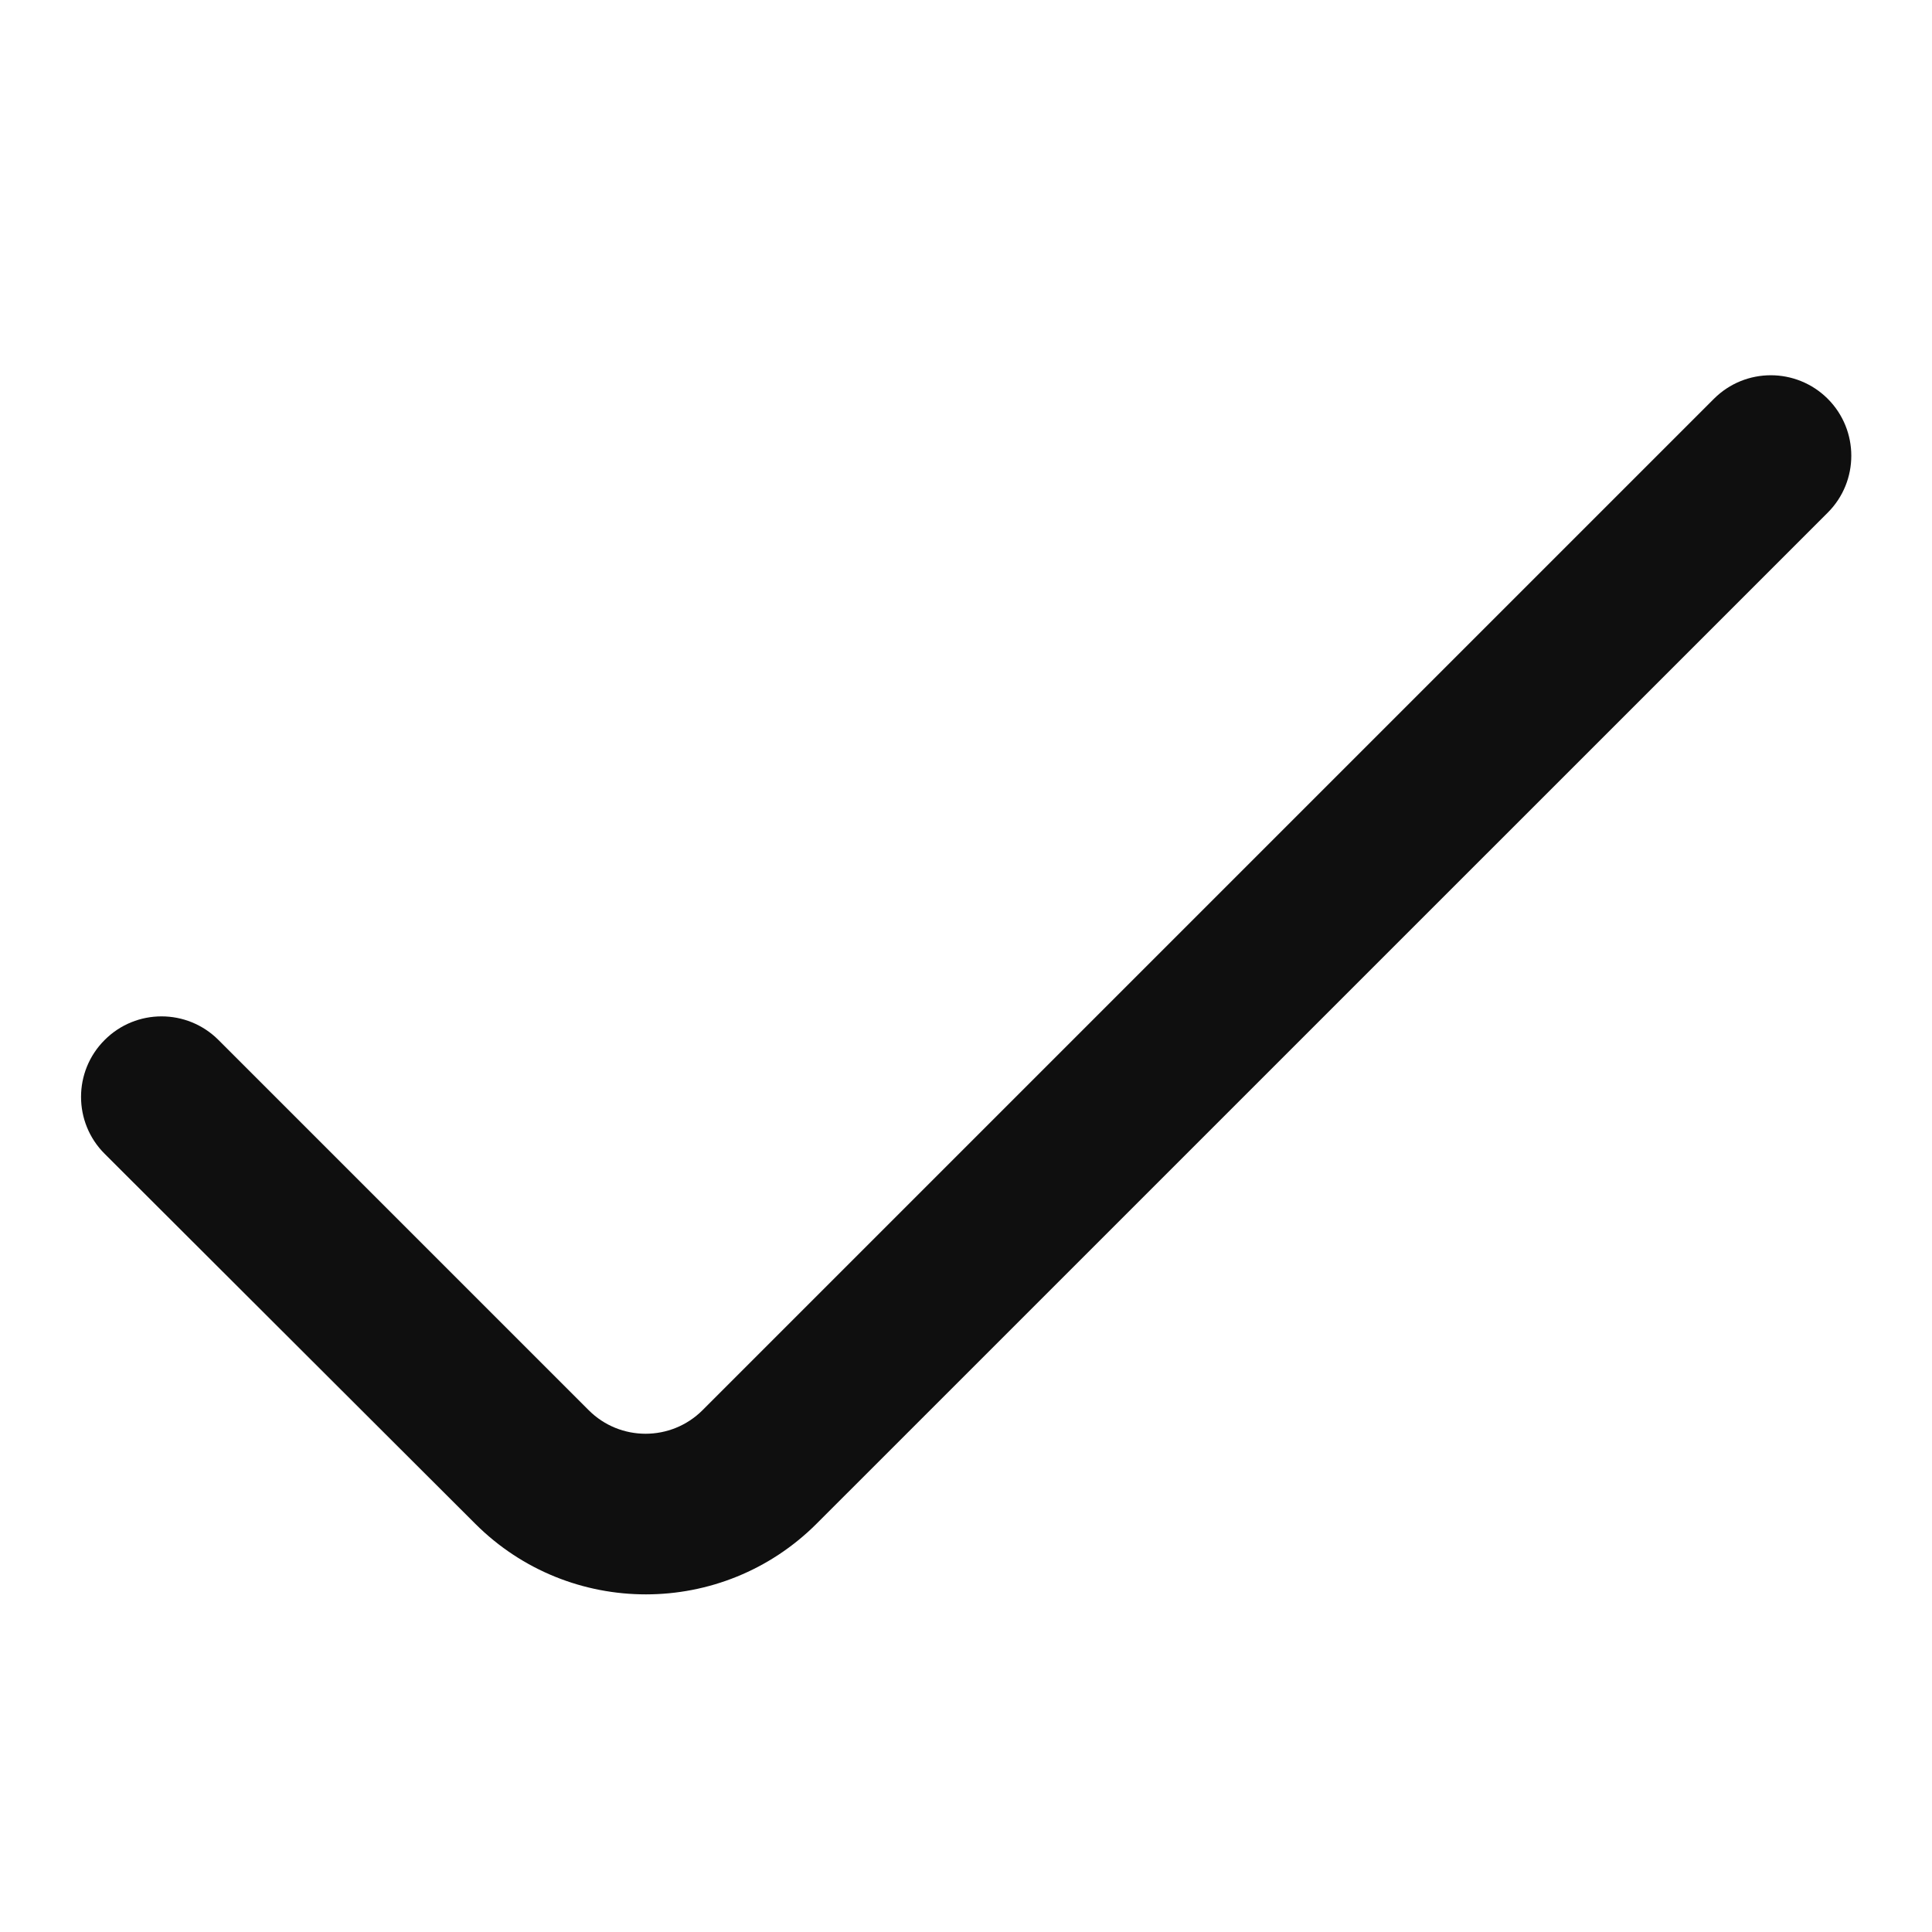
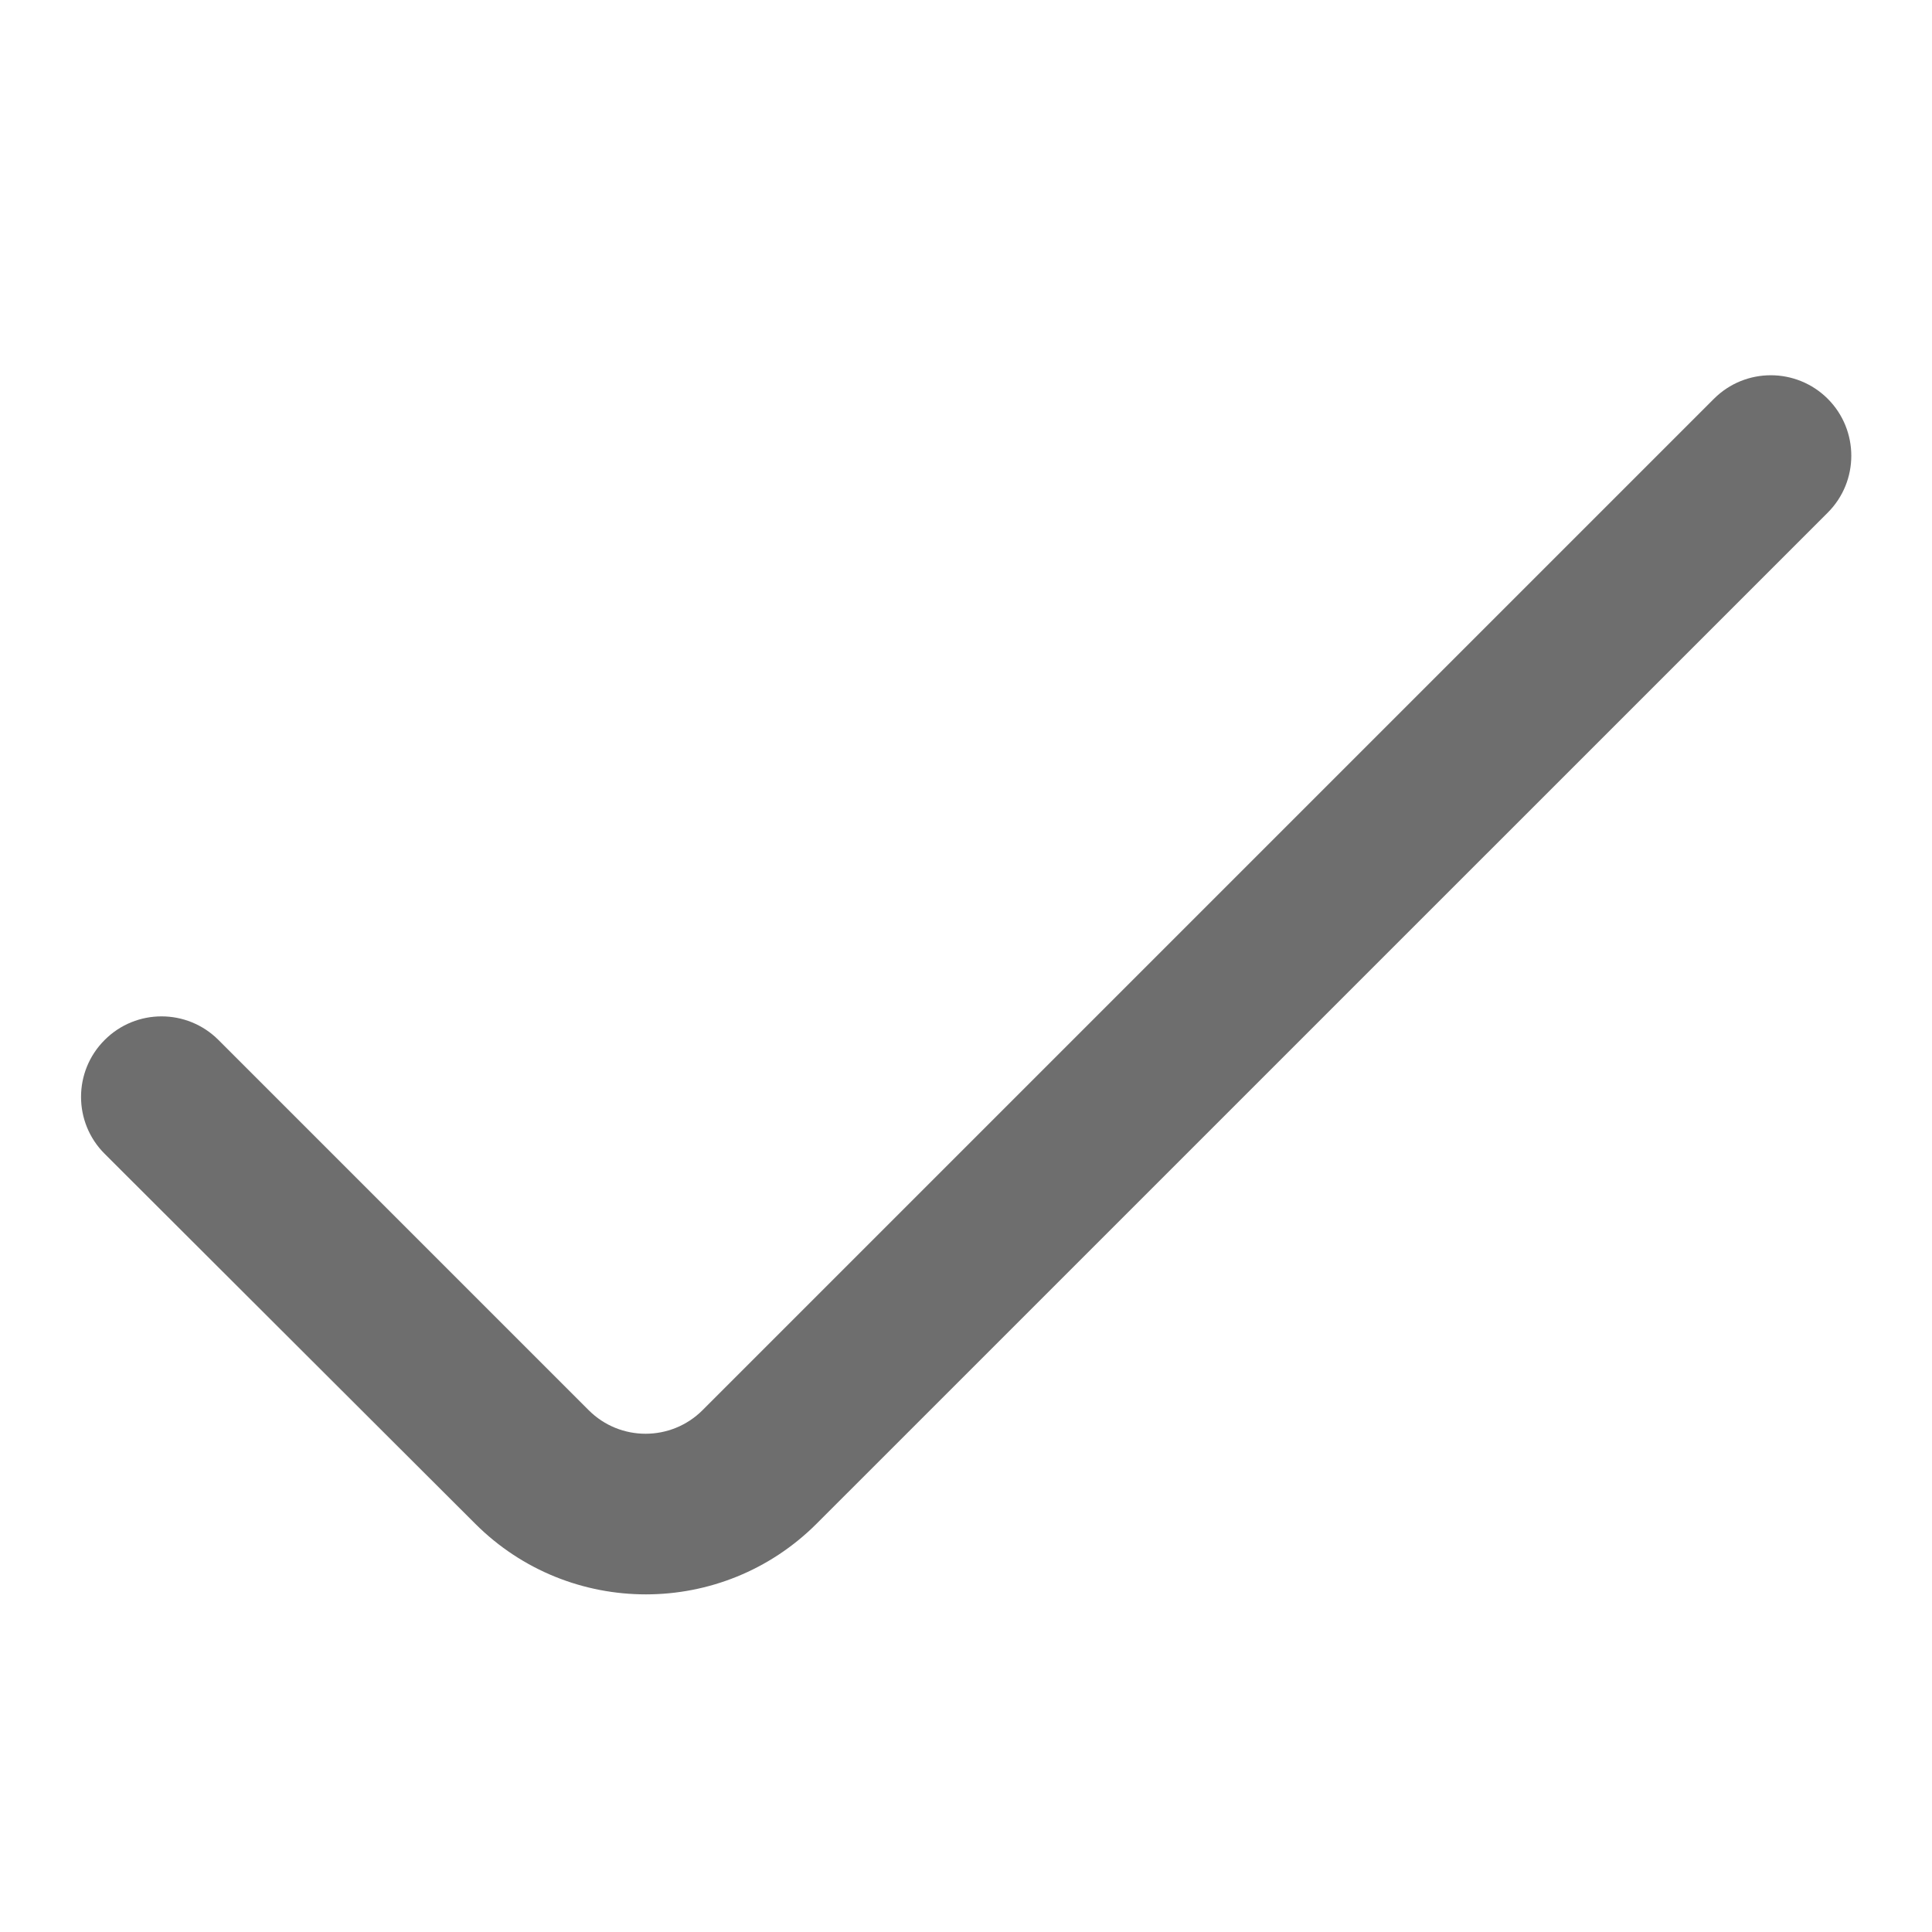
<svg xmlns="http://www.w3.org/2000/svg" width="800px" height="800px" viewBox="0 0 24 24" fill="none">
-   <path d="M22.705 4.954C22.314 4.564 21.681 4.564 21.291 4.954L8.727 17.518C8.336 17.908 7.703 17.908 7.313 17.518L2.714 12.919C2.323 12.528 1.69 12.528 1.3 12.919C0.909 13.309 0.909 13.943 1.3 14.333L5.904 18.929C7.076 20.099 8.974 20.098 10.145 18.927L22.705 6.368C23.095 5.978 23.095 5.345 22.705 4.954Z" fill="#0F0F0F" />
+   <path d="M22.705 4.954C22.314 4.564 21.681 4.564 21.291 4.954L8.727 17.518C8.336 17.908 7.703 17.908 7.313 17.518L2.714 12.919C2.323 12.528 1.69 12.528 1.3 12.919C0.909 13.309 0.909 13.943 1.3 14.333L5.904 18.929C7.076 20.099 8.974 20.098 10.145 18.927L22.705 6.368C23.095 5.978 23.095 5.345 22.705 4.954Z" fill="#6E6E6E" />
</svg>
